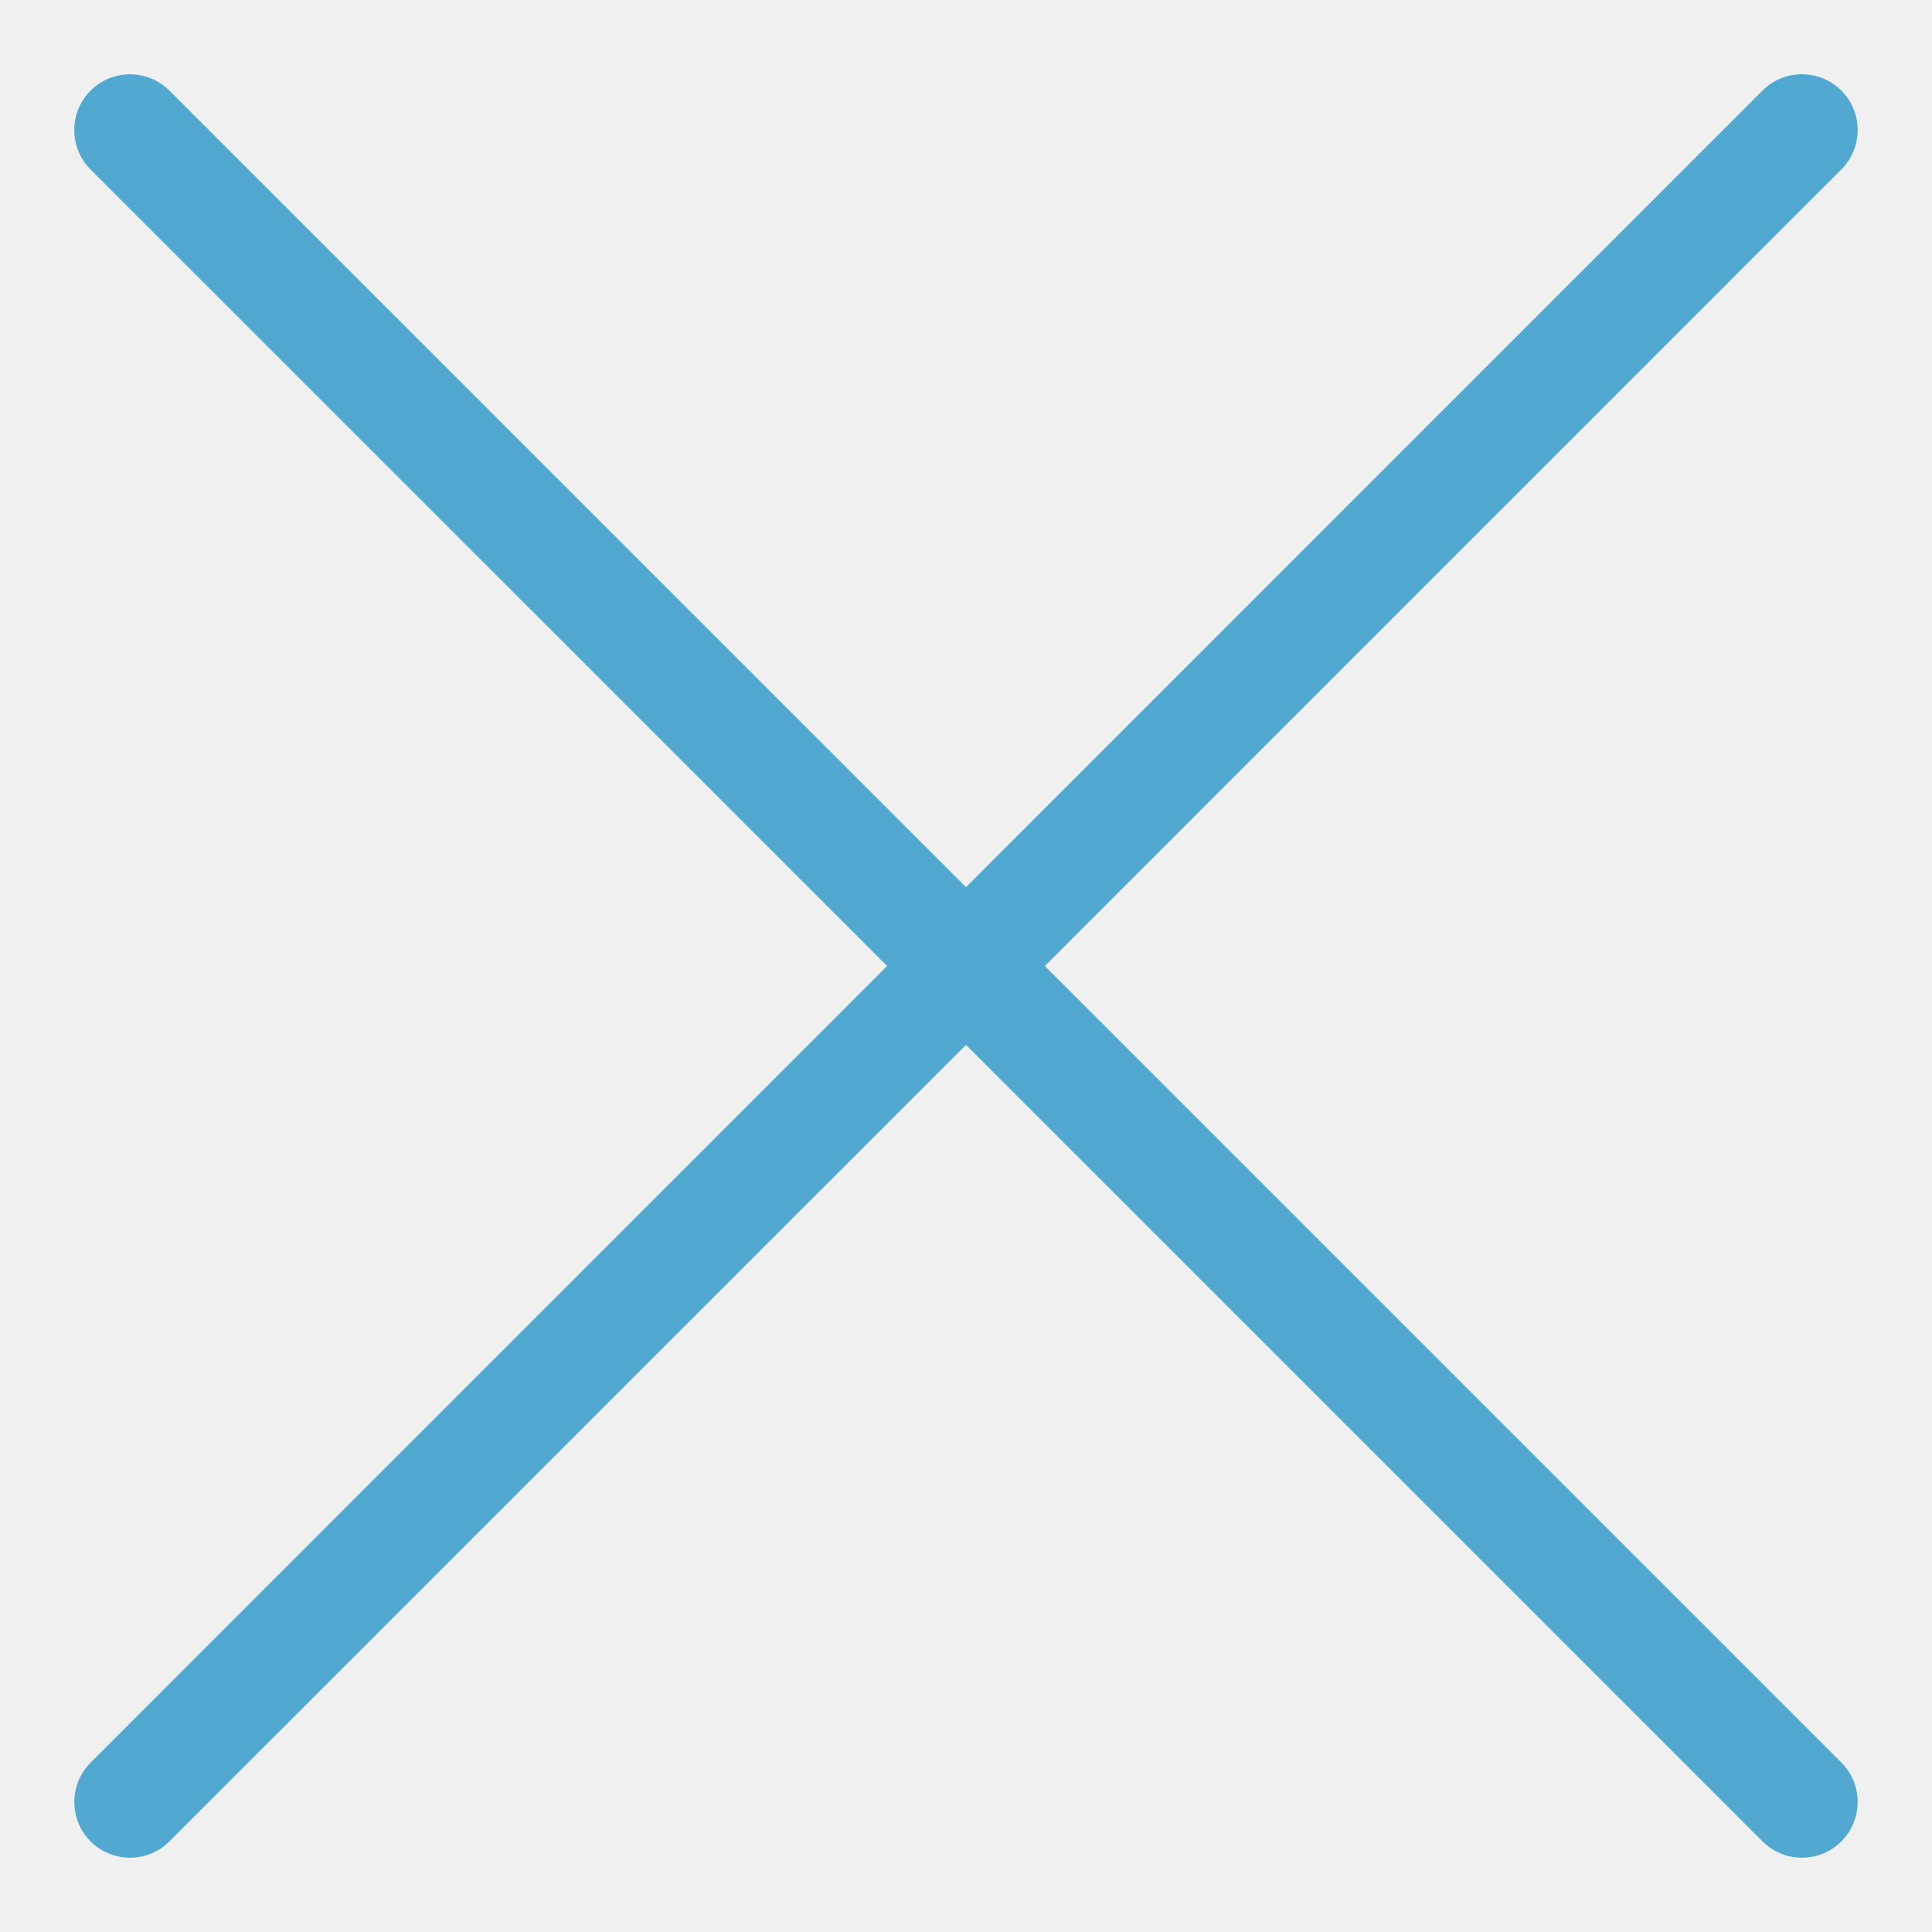
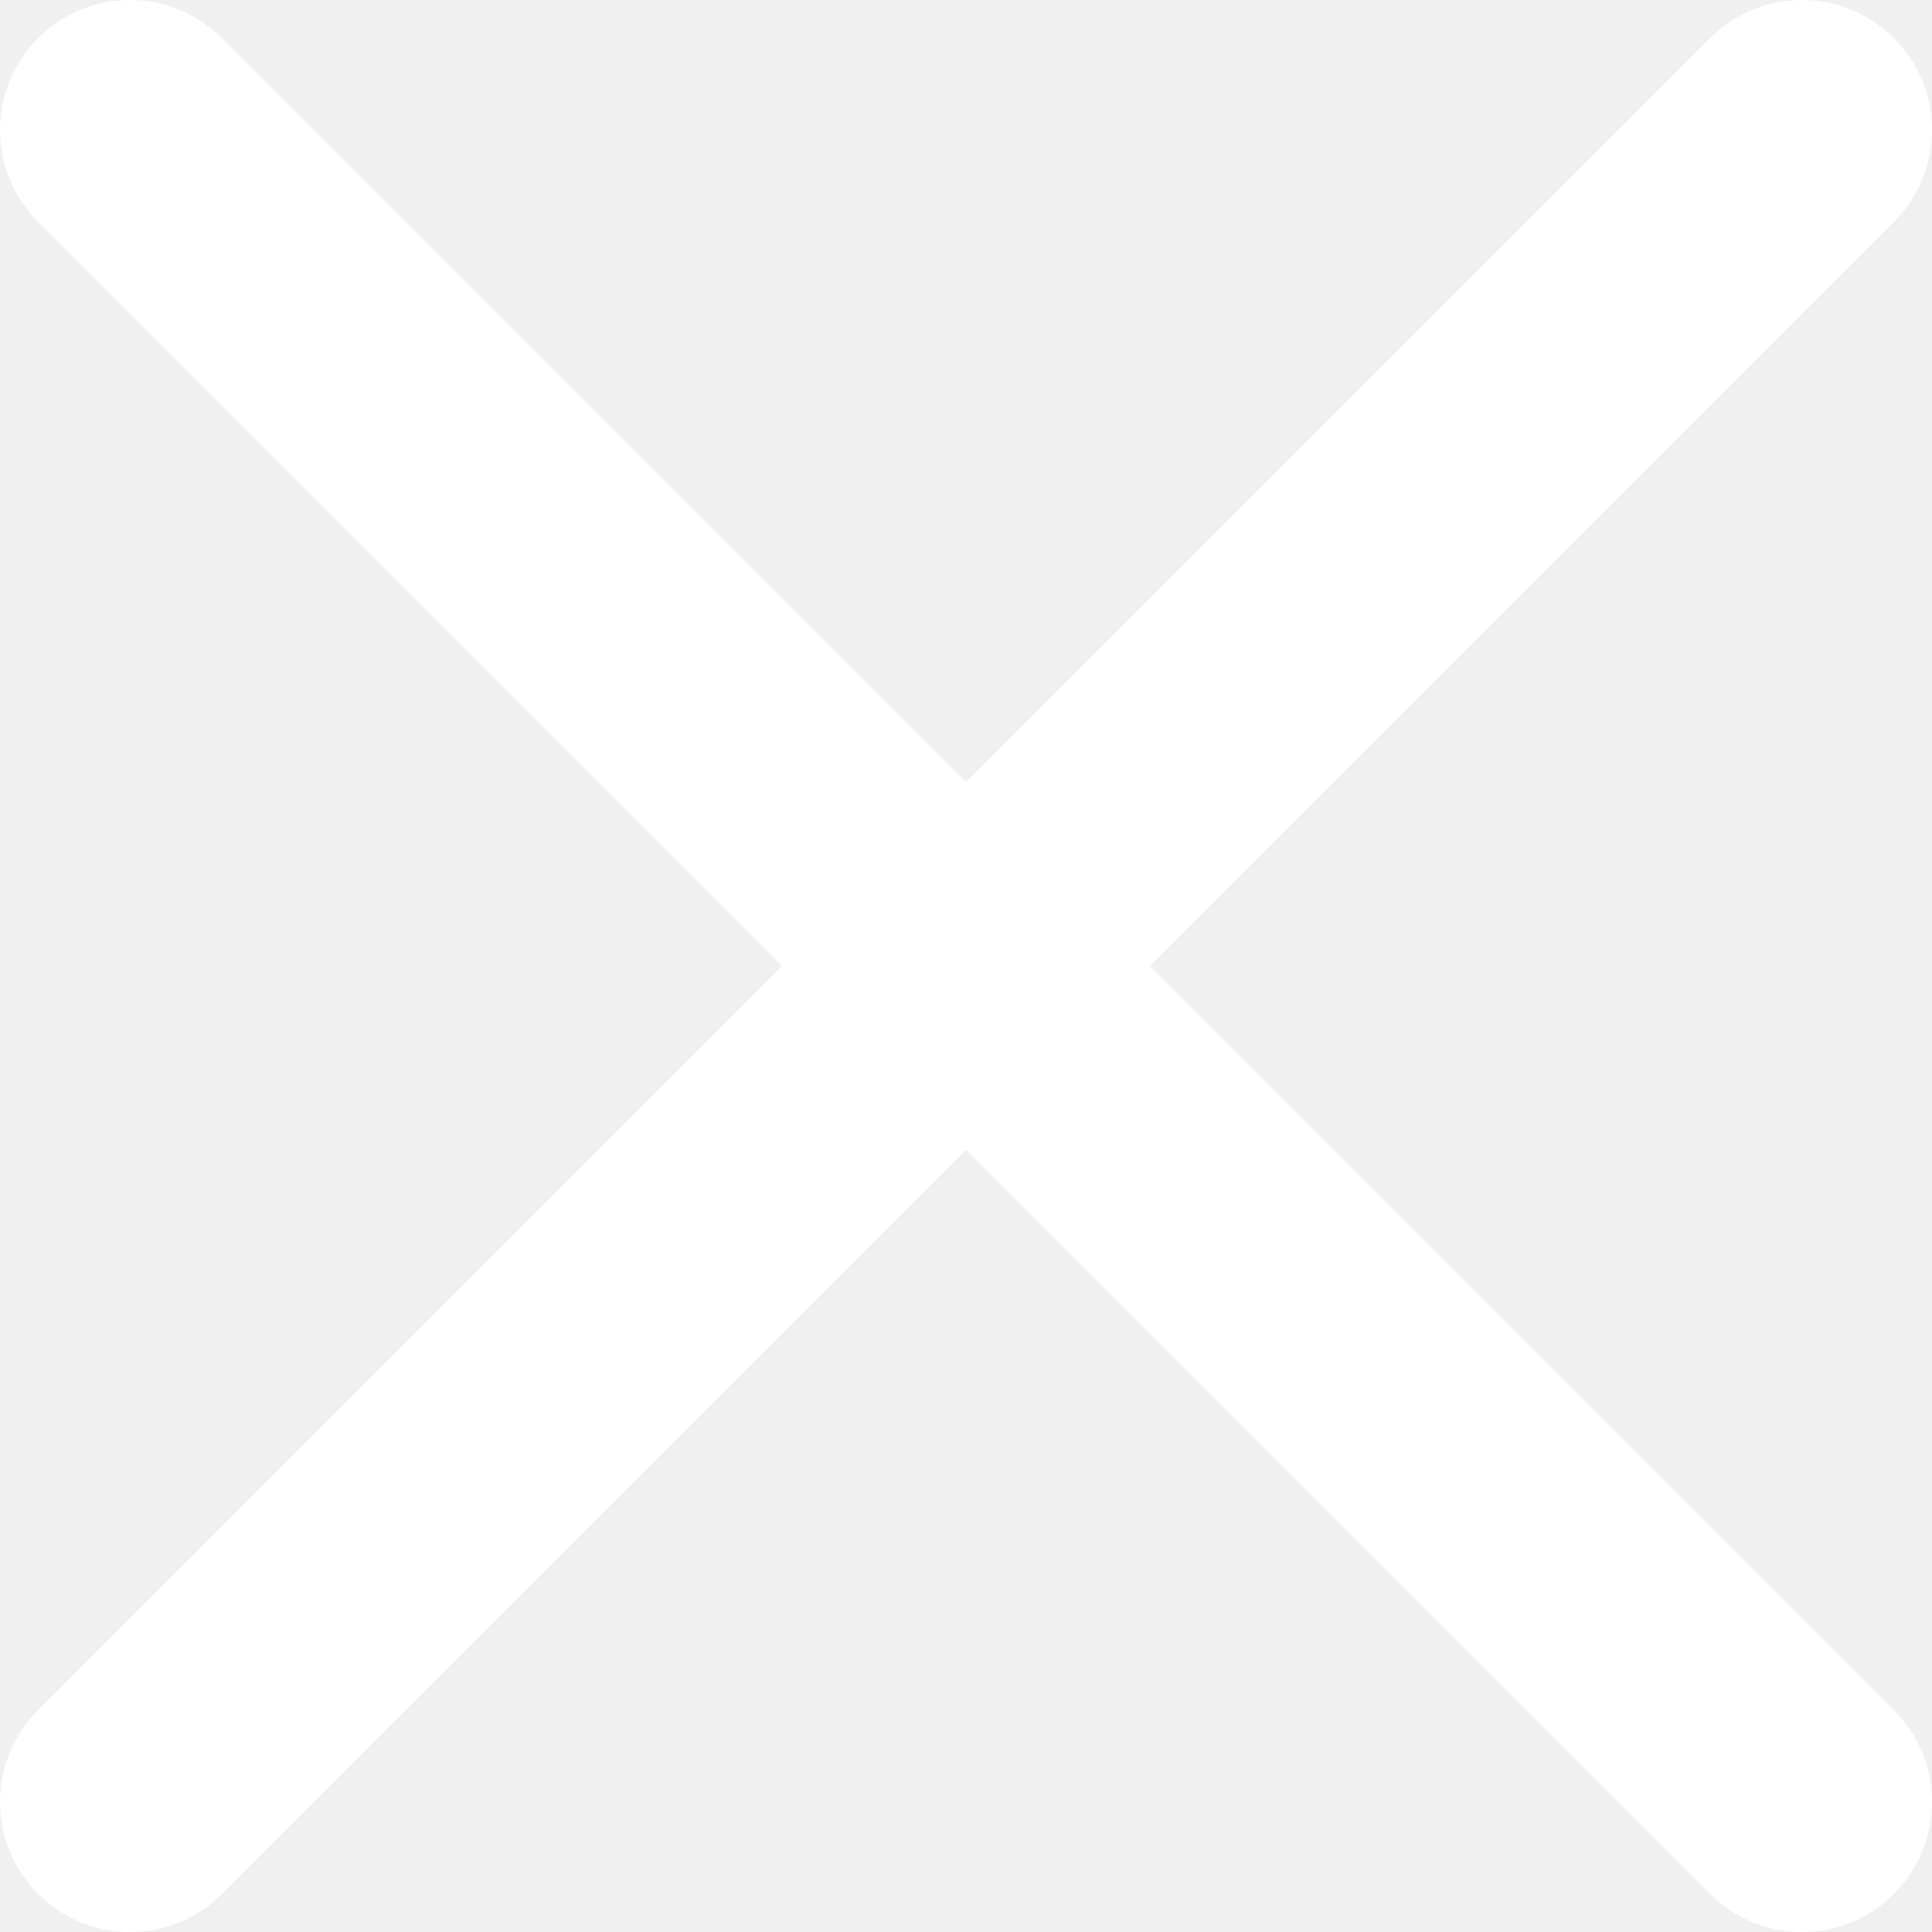
- <svg xmlns="http://www.w3.org/2000/svg" enable-background="new 0 0 26 26" id="Слой_1" version="1.1" viewBox="0 0 26 26" xml:space="preserve">
-   <path d="M14.061,13L24.78,2.28c0.293-0.293,0.293-0.768,0-1.061  s-0.768-0.293-1.061,0L13,11.939L2.28,1.22c-0.293-0.293-0.768-0.293-1.061,0  s-0.293,0.768,0,1.061L11.939,13L1.22,23.72c-0.293,0.293-0.293,0.768,0,1.061  C1.366,24.927,1.558,25,1.75,25s0.384-0.073,0.53-0.22L13,14.061l10.72,10.72  C23.866,24.927,24.058,25,24.25,25s0.384-0.073,0.53-0.22  c0.293-0.293,0.293-0.768,0-1.061L14.061,13z" fill="#51A8D0" />
+ <svg xmlns="http://www.w3.org/2000/svg" width="26px" height="26px" viewBox="0 0 26 26" version="1.1">
+   <defs />
+   <g id="Page-1" stroke="none" stroke-width="1" fill="none" fill-rule="evenodd">
+     <g id="x" transform="translate(1, 1)" stroke="#FFFFFF" stroke-width="2" fill="#FFFFFF" fill-rule="nonzero">
+       <path d="M13.061,12 L23.78,1.28 C24.073,0.987 24.073,0.513 23.78,0.22 C23.487,-0.073 23.013,-0.073 22.72,0.22 L12,10.939 L1.28,0.22 C0.987,-0.073 0.513,-0.073 0.22,0.22 C-0.073,0.513 -0.073,0.987 0.22,1.28 L10.939,12 L0.22,22.72 C-0.073,23.013 -0.073,23.487 0.22,23.78 C0.366,23.927 0.558,24 0.75,24 C0.942,24 1.134,23.927 1.28,23.78 L12,13.061 L22.72,23.78 C22.866,23.927 23.058,24 23.25,24 C23.442,24 23.634,23.927 23.78,23.78 C24.073,23.487 24.073,23.013 23.78,22.72 L13.061,12 Z" id="Shape" />
+     </g>
+   </g>
</svg>
